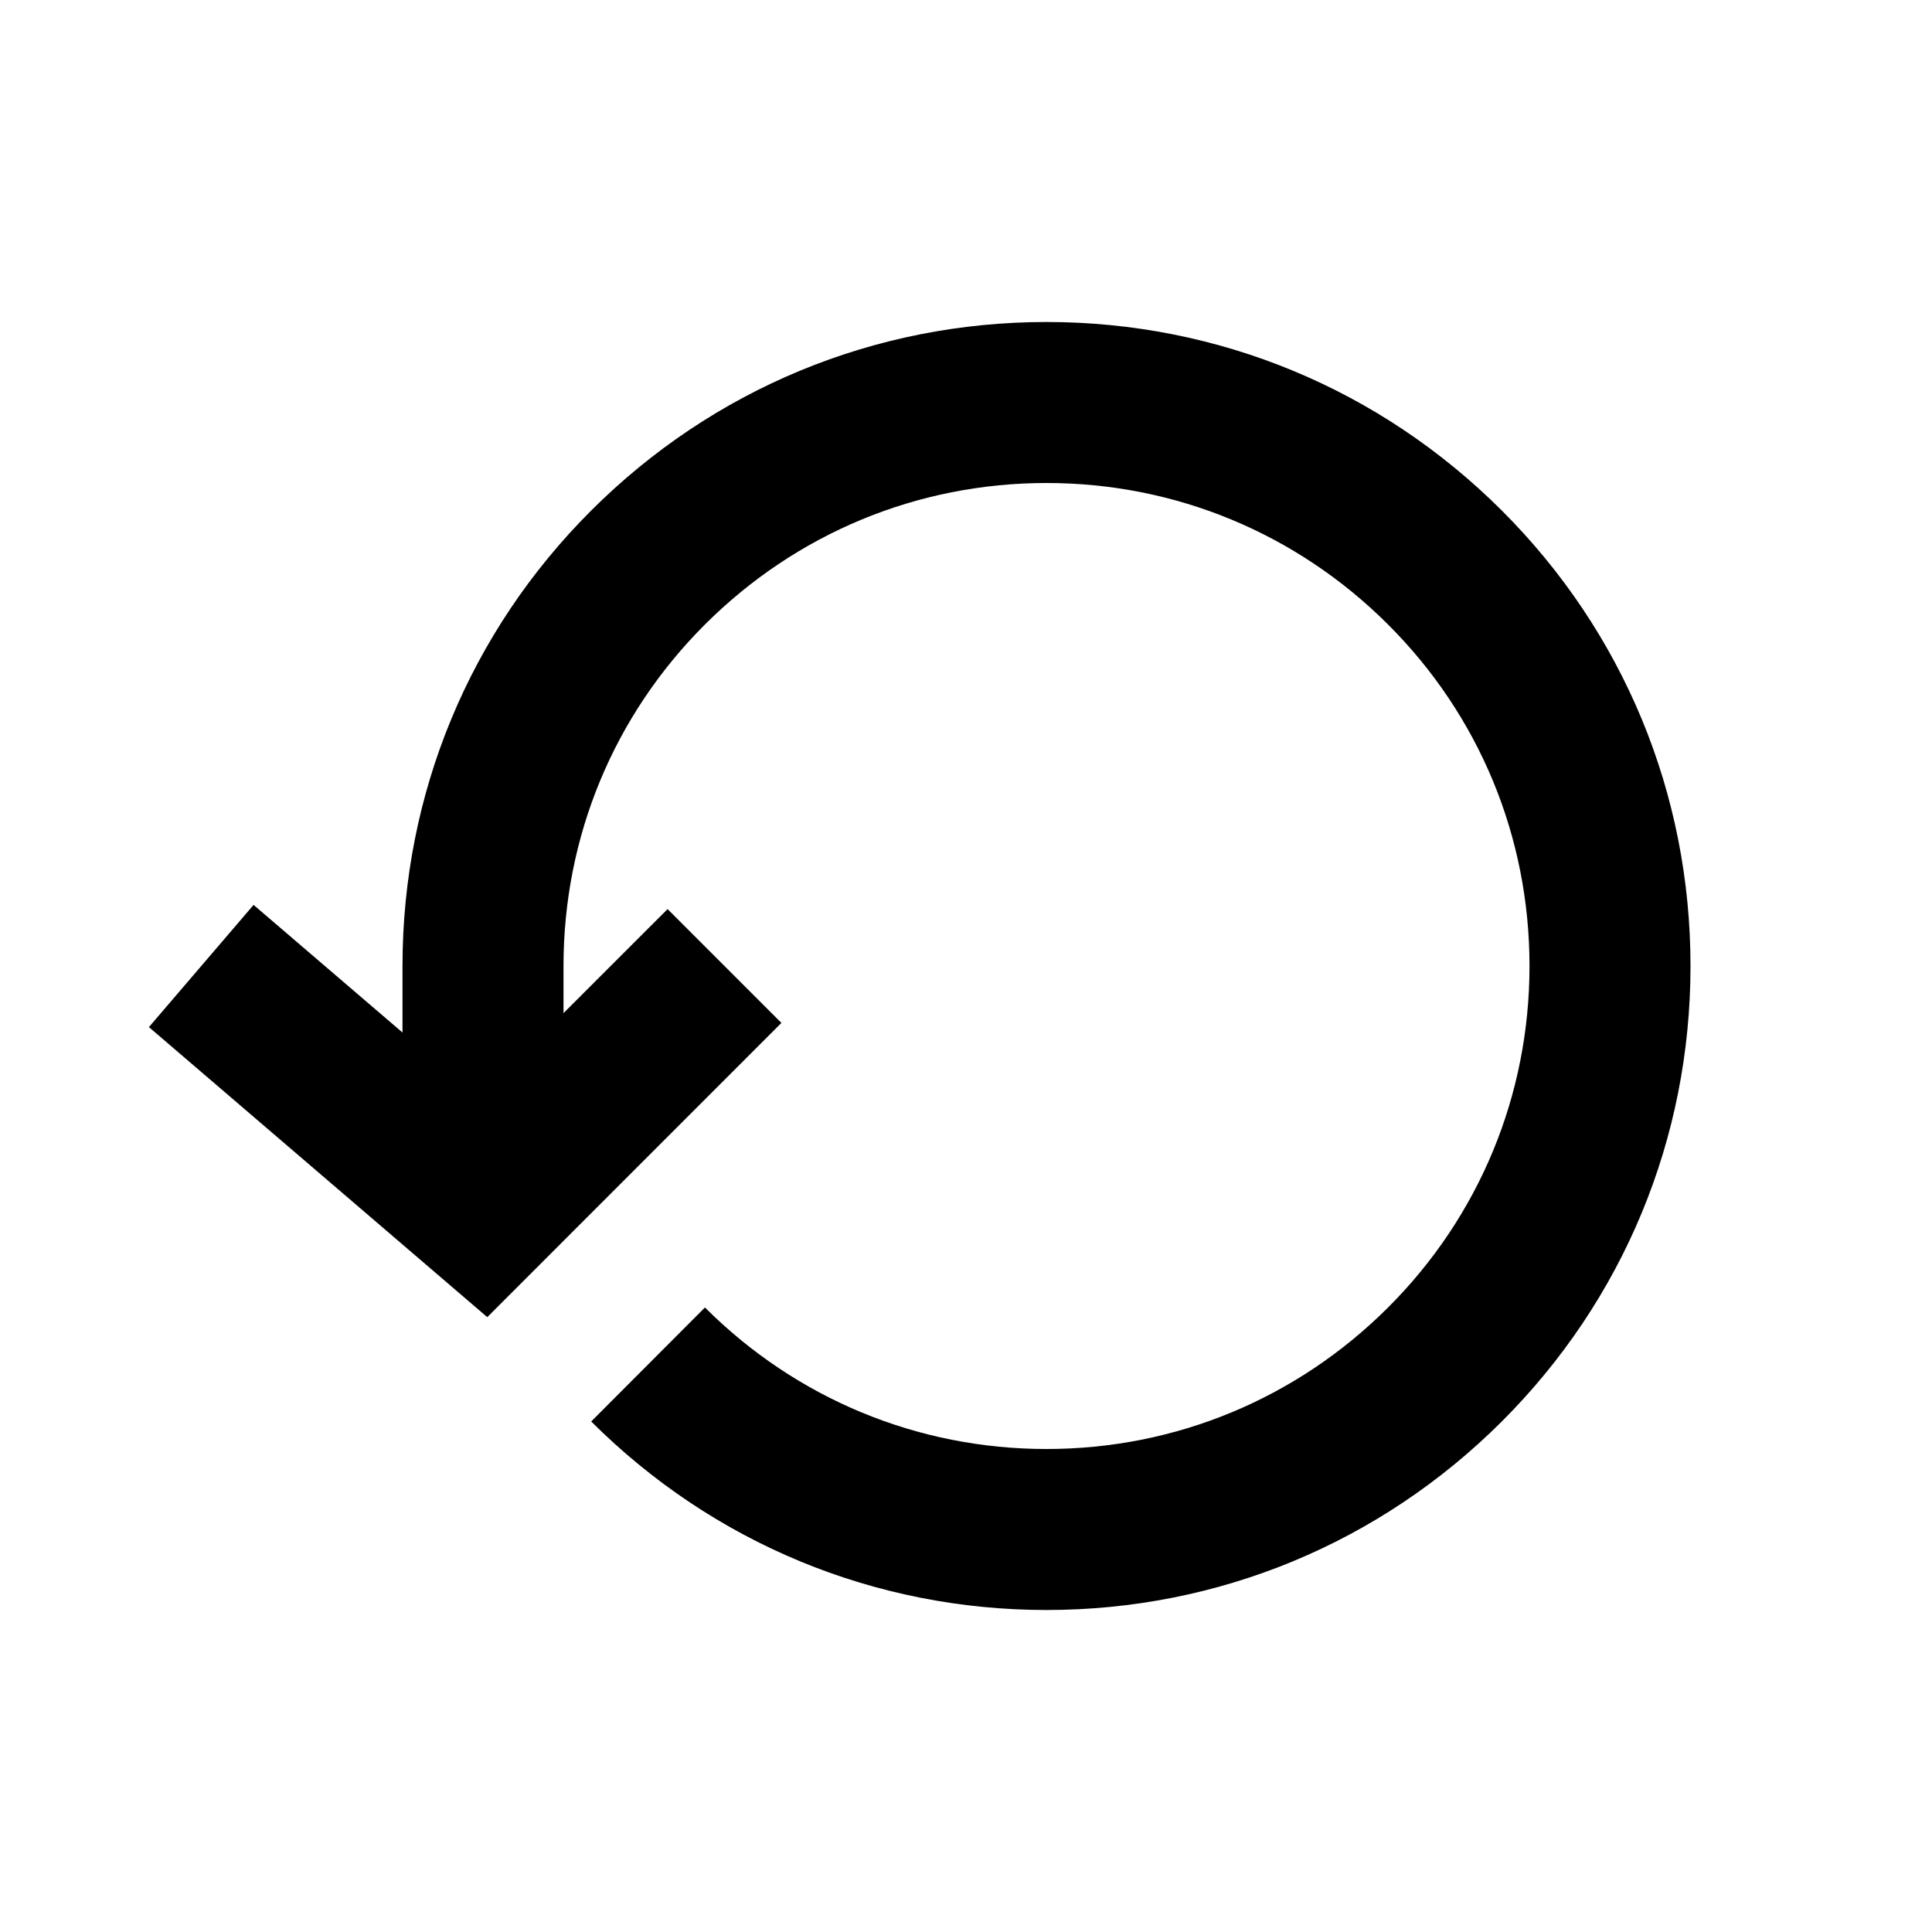
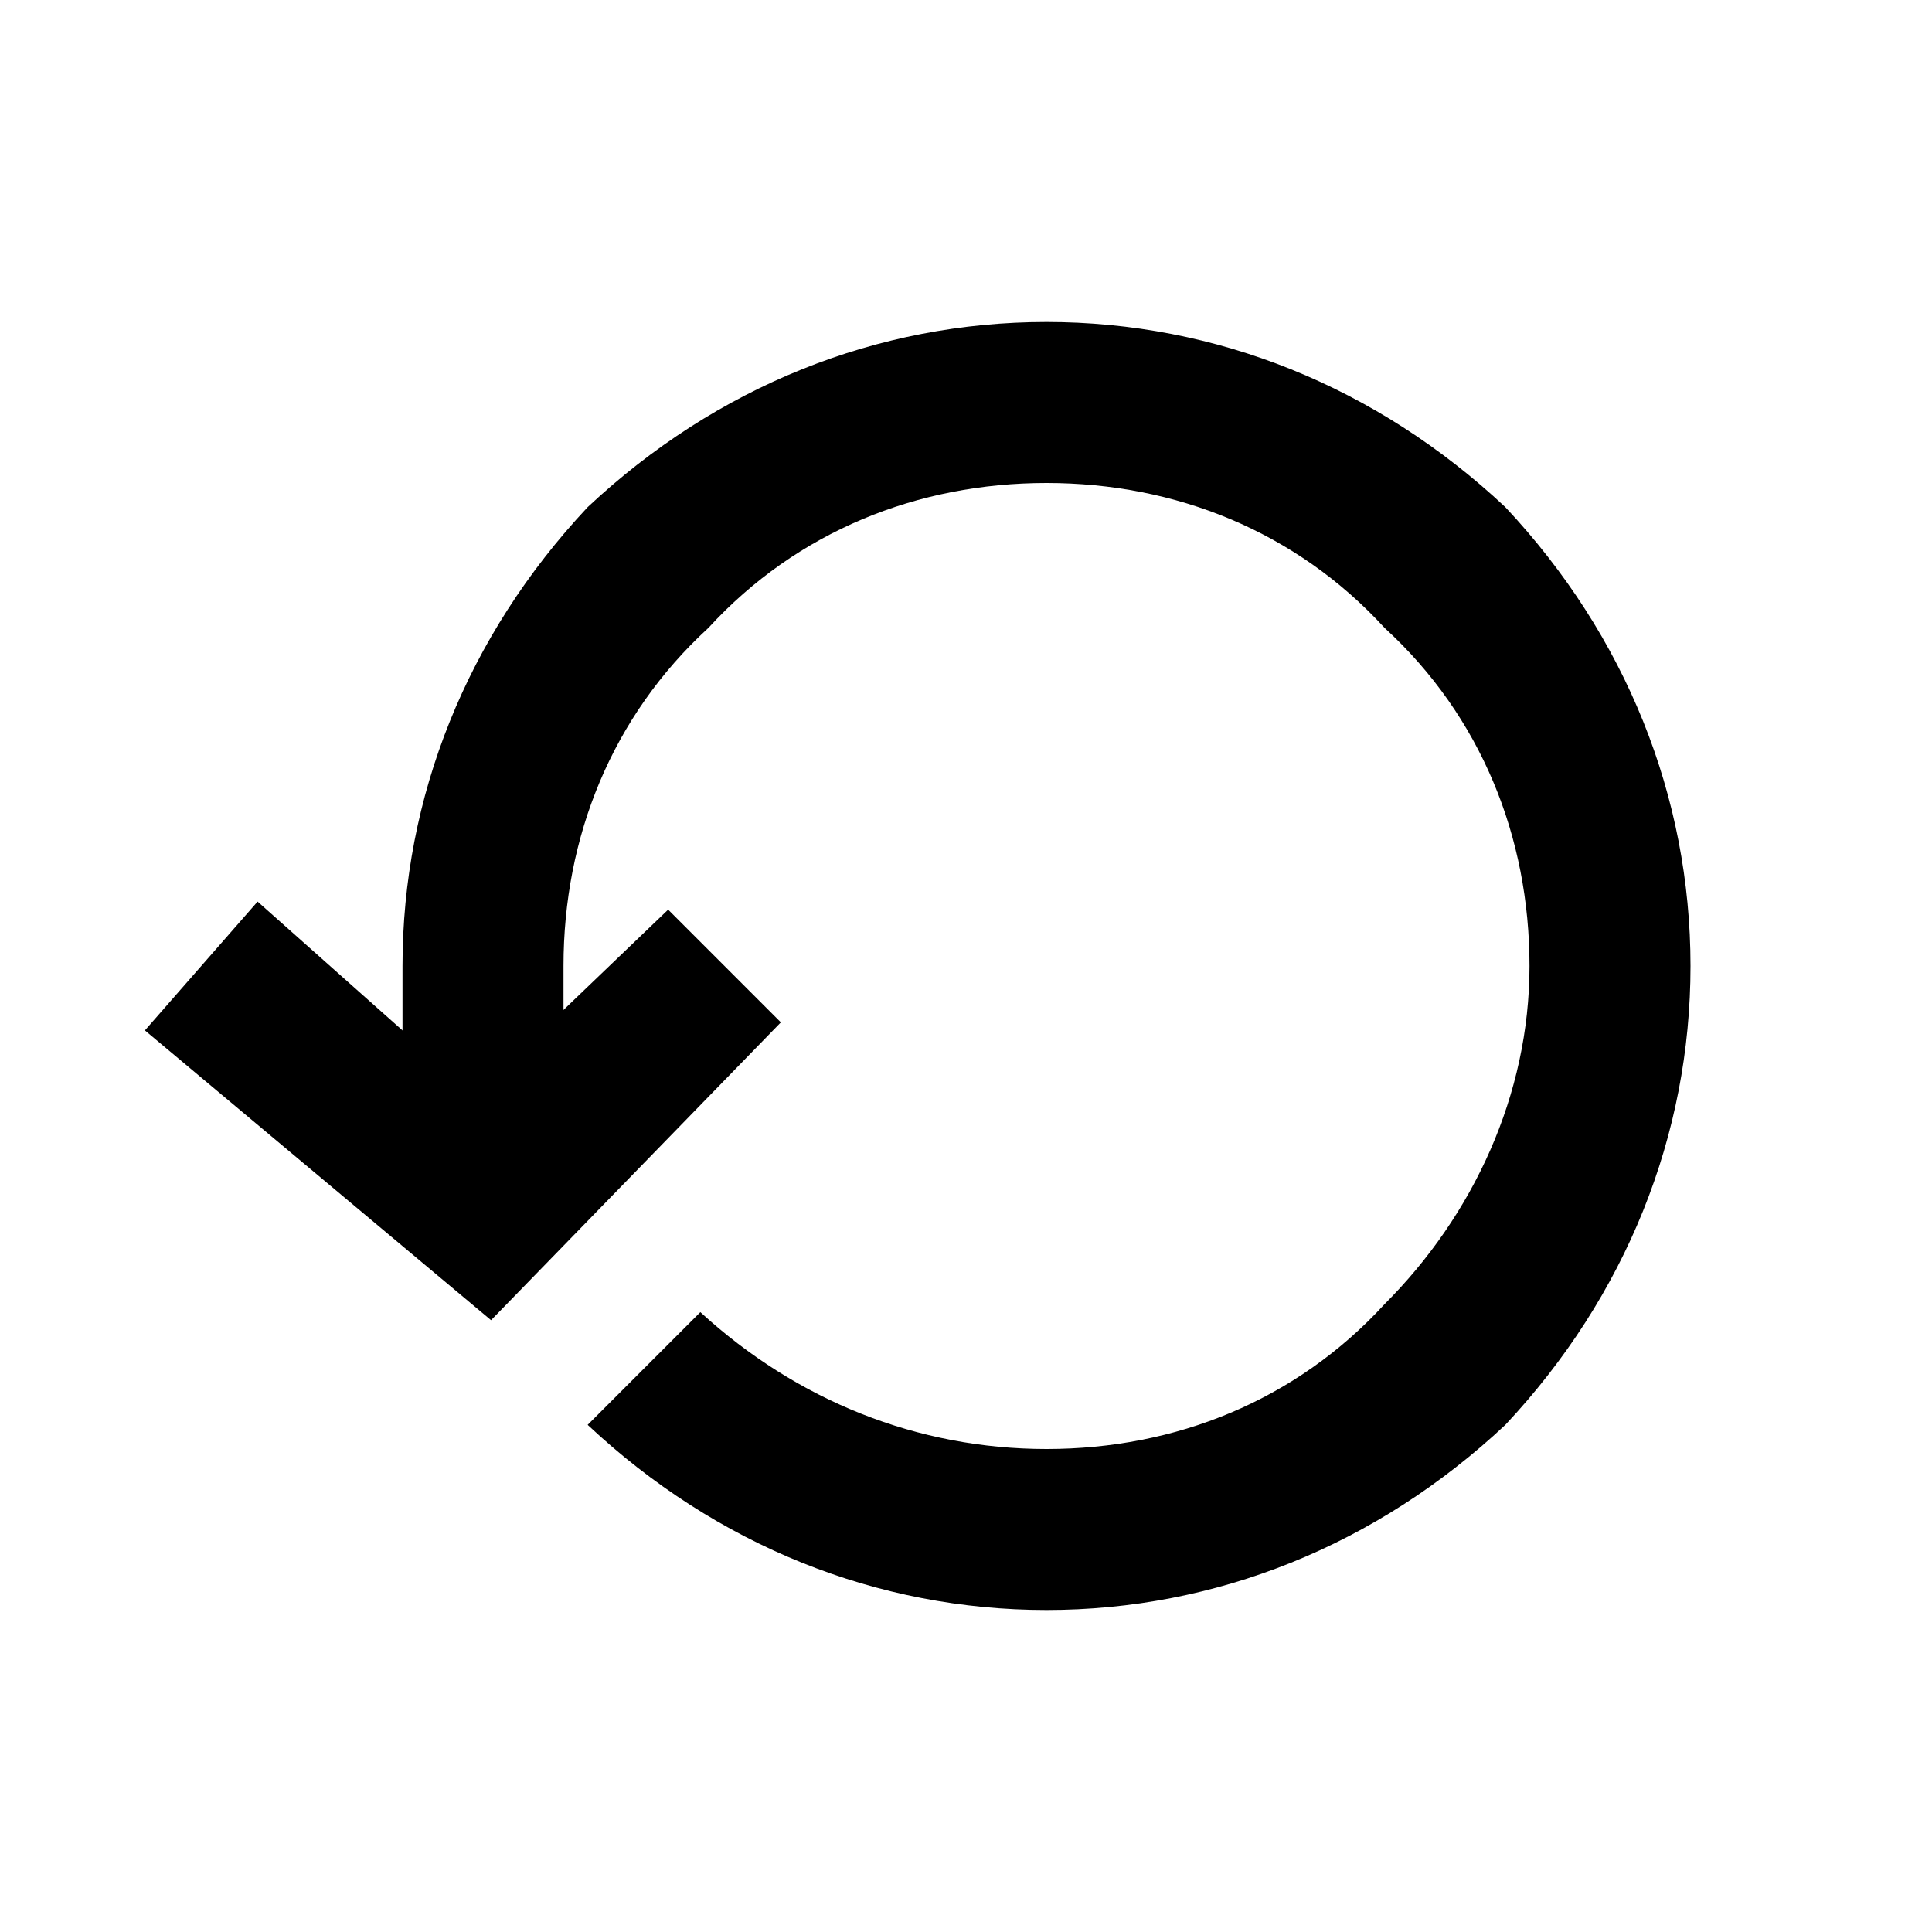
<svg xmlns="http://www.w3.org/2000/svg" version="1.1" id="Layer_1" x="0px" y="0px" width="24px" height="24px" viewBox="0 0 24 24" enable-background="new 0 0 24 24" xml:space="preserve">
  <g>
-     <path d="M13,20c-2.135,0-4.143-0.832-5.656-2.342l1.413-1.416C9.893,17.376,11.399,18,13,18s3.107-0.624,4.243-1.758   C18.376,15.111,19,13.604,19,12s-0.624-3.111-1.757-4.242C16.107,6.624,14.601,6,13,6S9.893,6.624,8.757,7.758   C7.624,8.889,7,10.396,7,12H5c0-2.14,0.832-4.148,2.344-5.658C8.857,4.832,10.865,4,13,4s4.143,0.832,5.656,2.342   C20.168,7.852,21,9.86,21,12s-0.832,4.148-2.344,5.658C17.143,19.168,15.135,20,13,20z" />
+     <path d="M13,20c-2.1,0-4.1-0.8-5.7-2.3l1.4-1.4C9.9,17.4,11.4,18,13,18s3.1-0.6,4.2-1.8c1.1-1.1,1.8-2.6,1.8-4.2s-0.6-3.1-1.8-4.2   C16.1,6.6,14.6,6,13,6S9.9,6.6,8.8,7.8C7.6,8.9,7,10.4,7,12H5c0-2.1,0.8-4.1,2.3-5.7C8.9,4.8,10.9,4,13,4s4.1,0.8,5.7,2.3   C20.2,7.9,21,9.9,21,12s-0.8,4.1-2.3,5.7C17.1,19.2,15.1,20,13,20z" />
  </g>
  <g>
-     <polygon points="6.053,16.362 1.85,12.759 3.15,11.241 5.947,13.638 8.293,11.293 9.707,12.707  " />
+     <polygon points="6.1,16.4 1.8,12.8 3.2,11.2 5.9,13.6 8.3,11.3 9.7,12.7  " />
  </g>
  <g>
    <rect x="5" y="12" width="2" height="2" />
  </g>
</svg>
